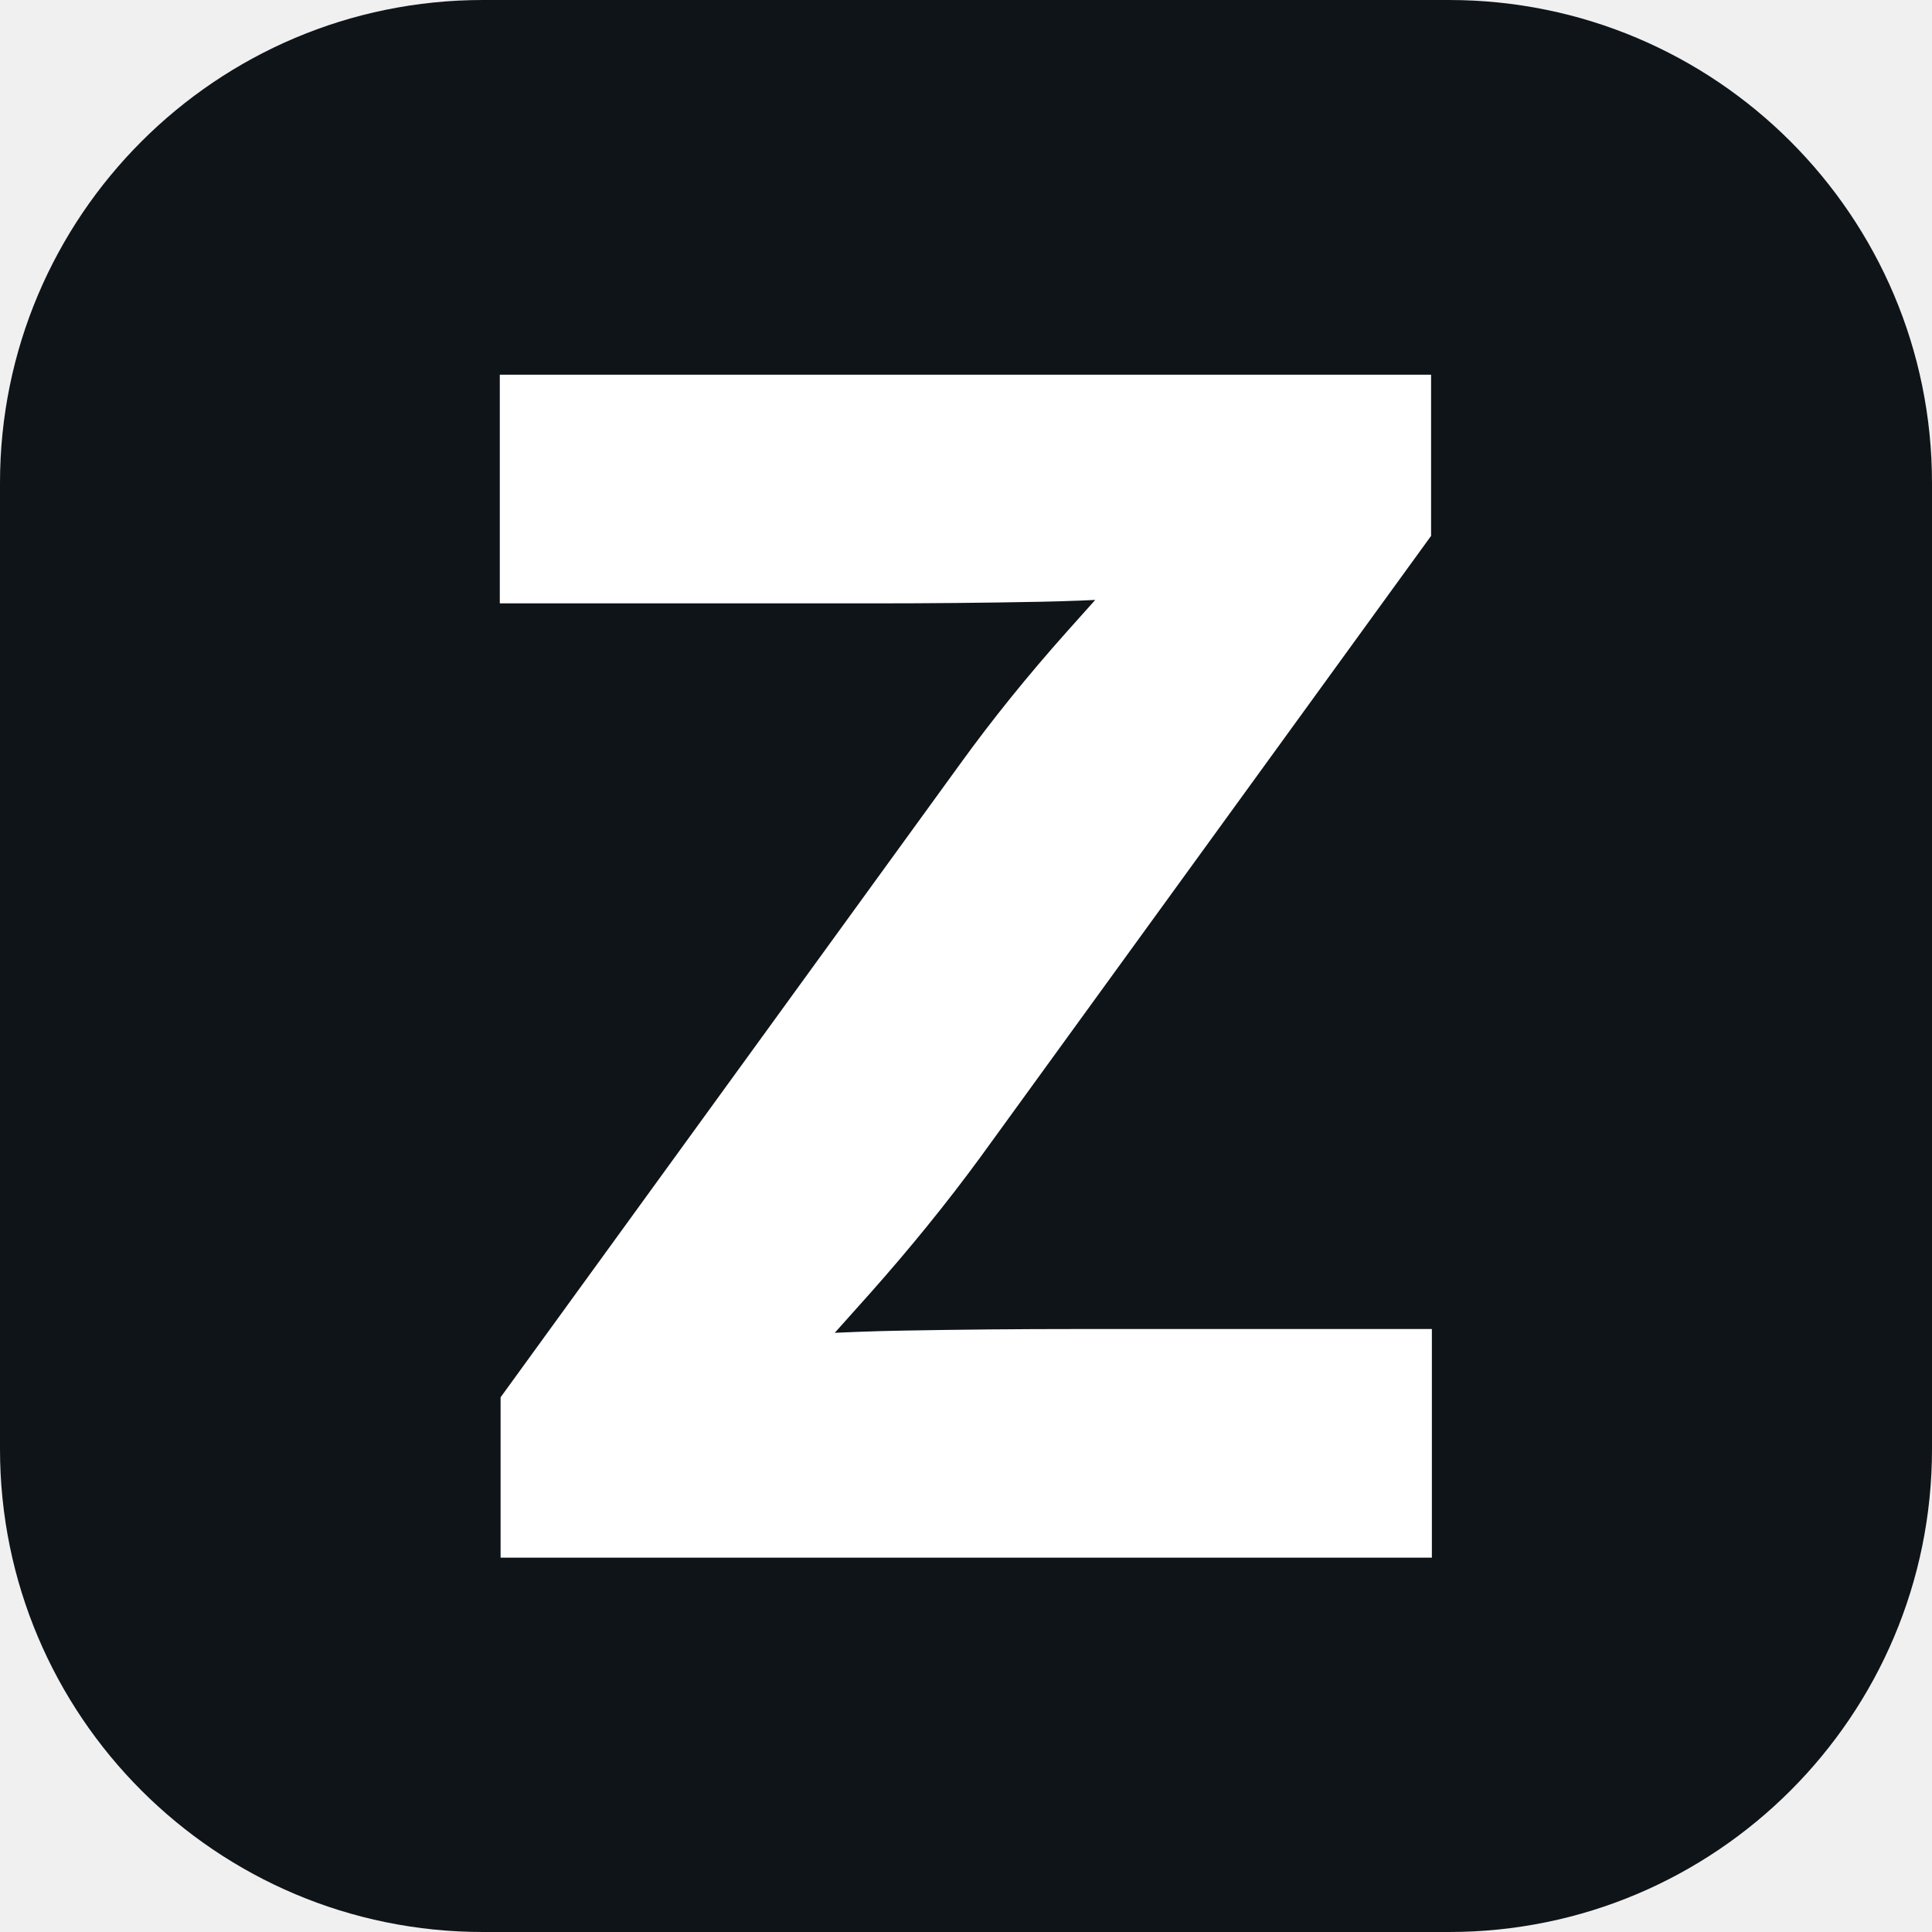
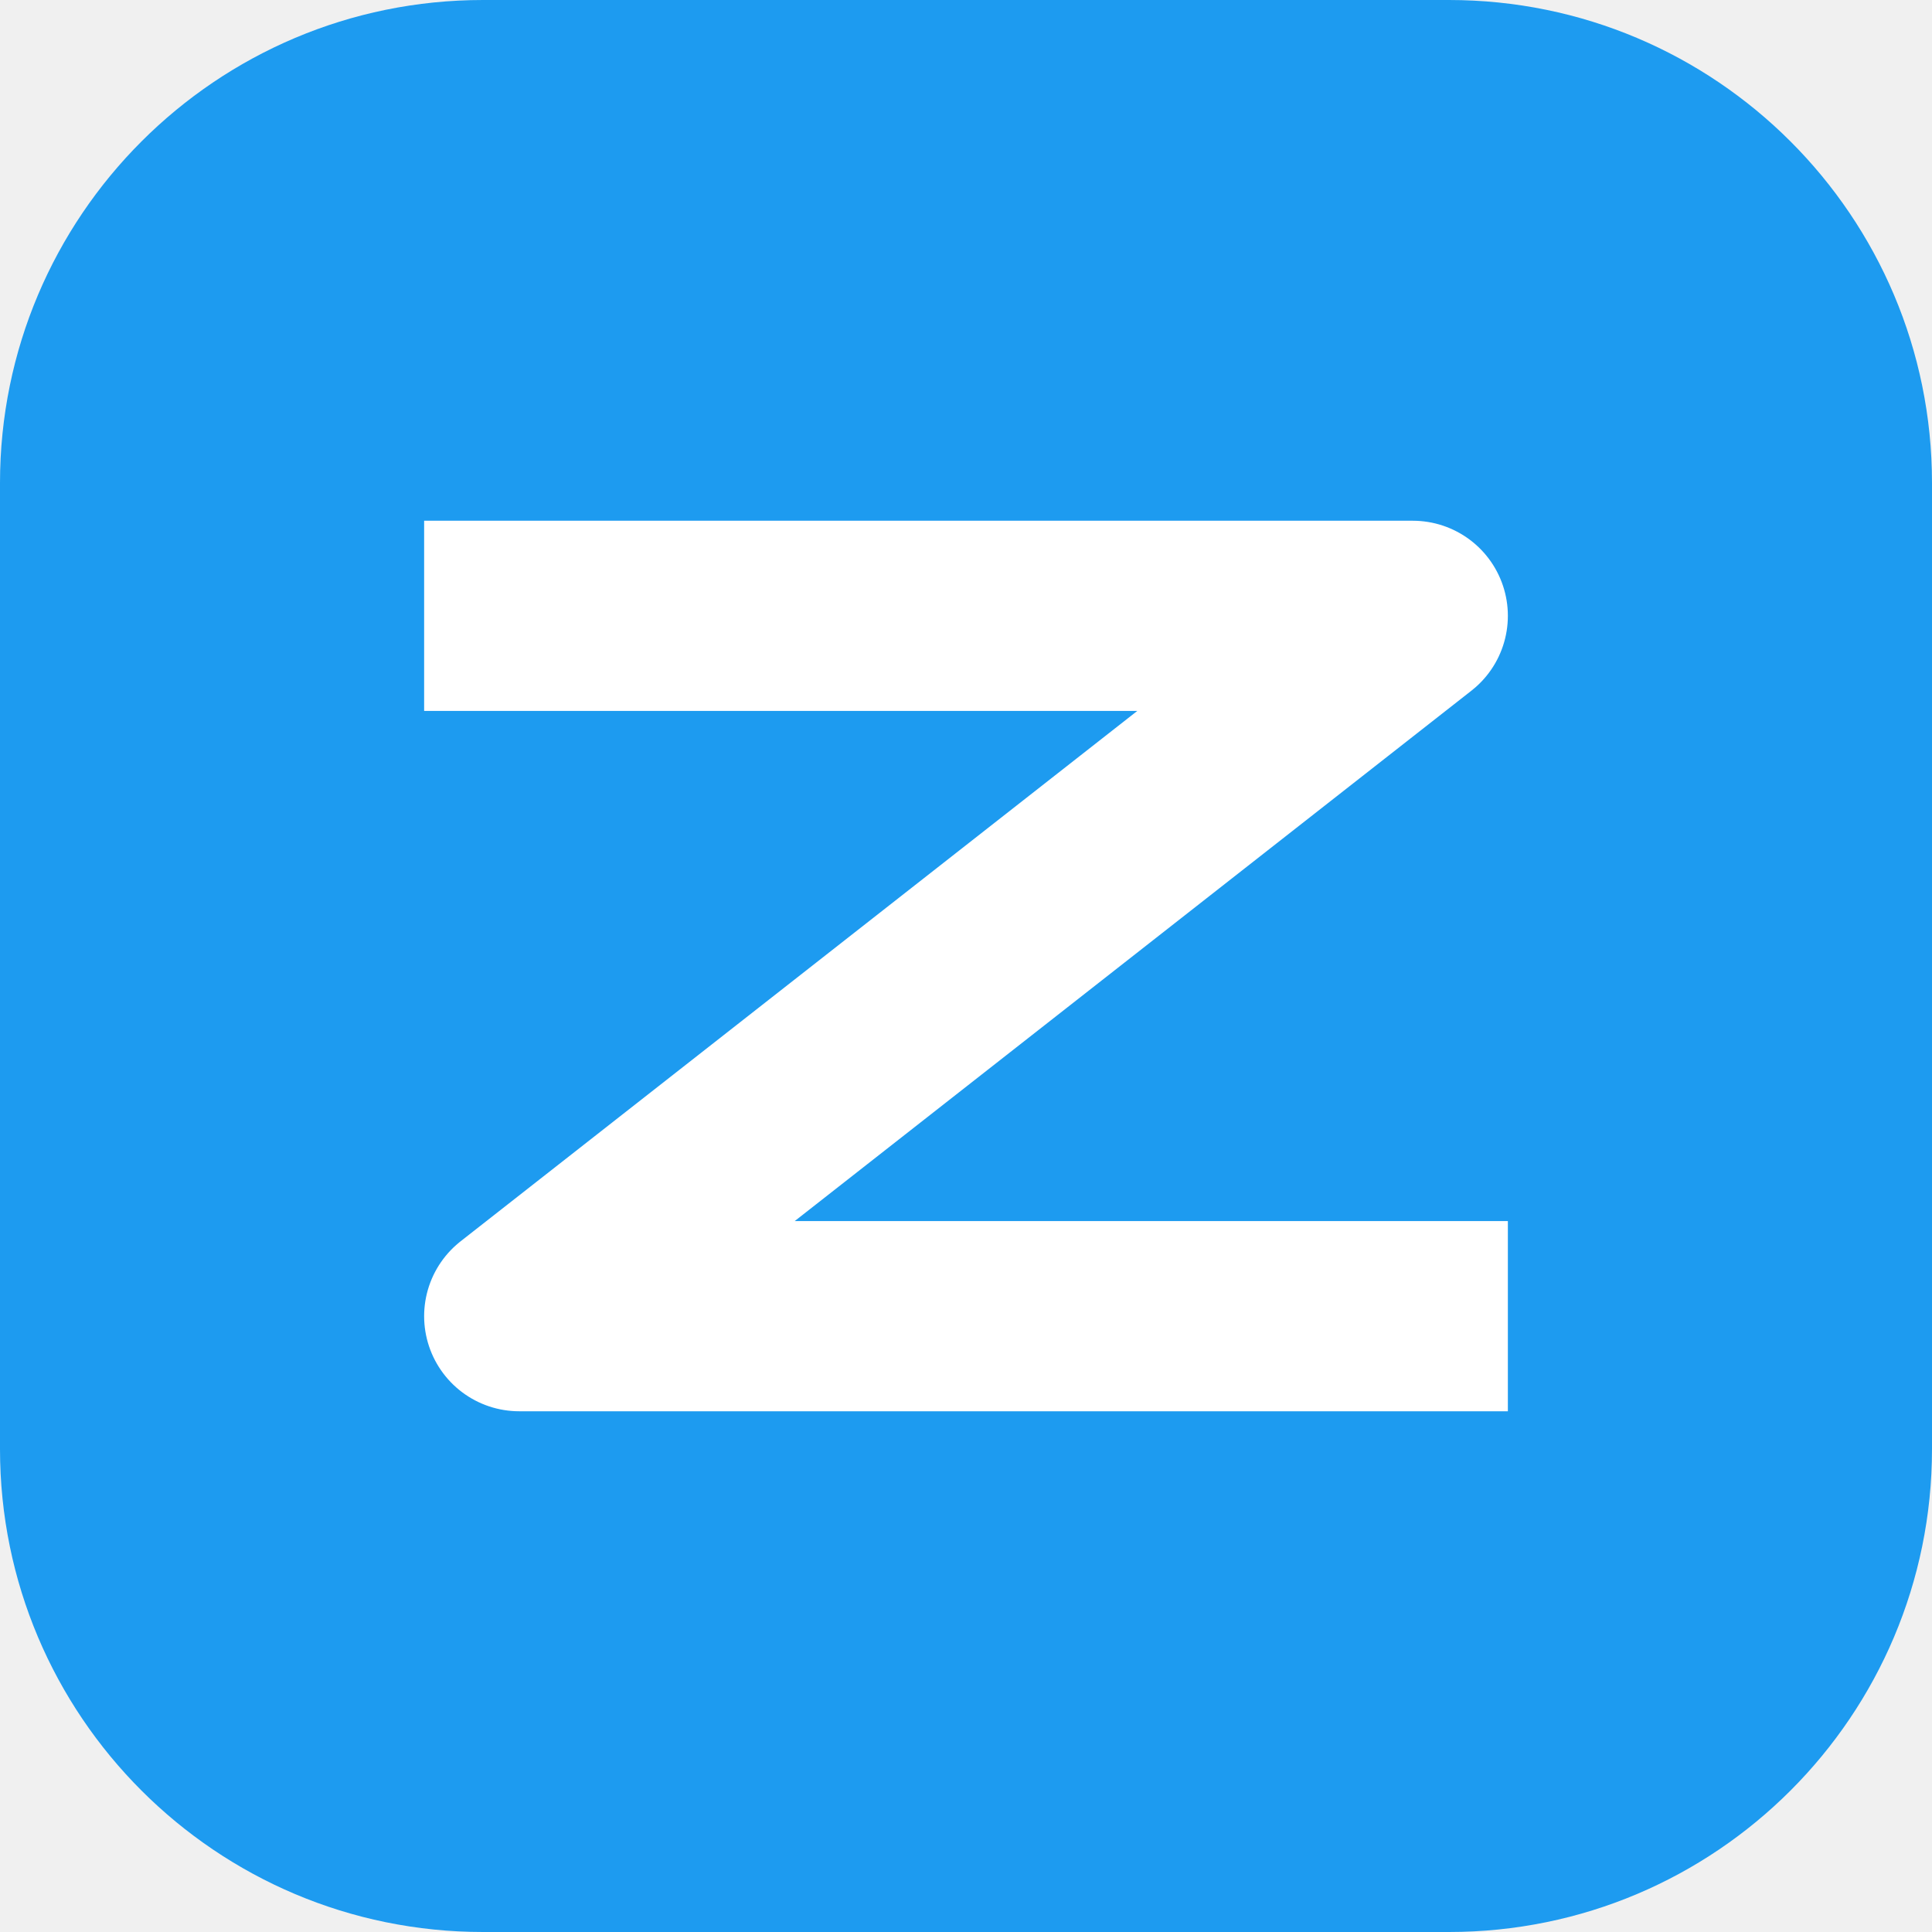
<svg xmlns="http://www.w3.org/2000/svg" viewBox="0 0 32 32" role="img" aria-label="Zivo">
-   <rect width="32" height="32" rx="8" fill="#0F1419" />
-   <g transform="translate(6.858,25.800) scale(0.01315,-0.01315)" fill="#FFFFFF">
-     <path d="M109 0V202L688 1000Q748 1083 821.5 1165.5Q895 1248 970 1330L994 1216Q891 1206 787.5 1204.0Q684 1202 580 1202H108V1490H1281V1287L713 504Q650 418 573.5 332.0Q497 246 419 160L395 274Q506 284 615.5 286.0Q725 288 835 288H1282V0Z" />
-   </g>
+   <rect width="32" height="32" rx="8" fill="#1d9bf0" />
+   <path d="M8.6 10.2h14.8L8.6 21.8h14.8" fill="none" stroke="#fff" stroke-width="3.15" stroke-linecap="square" stroke-linejoin="round" />
</svg>
